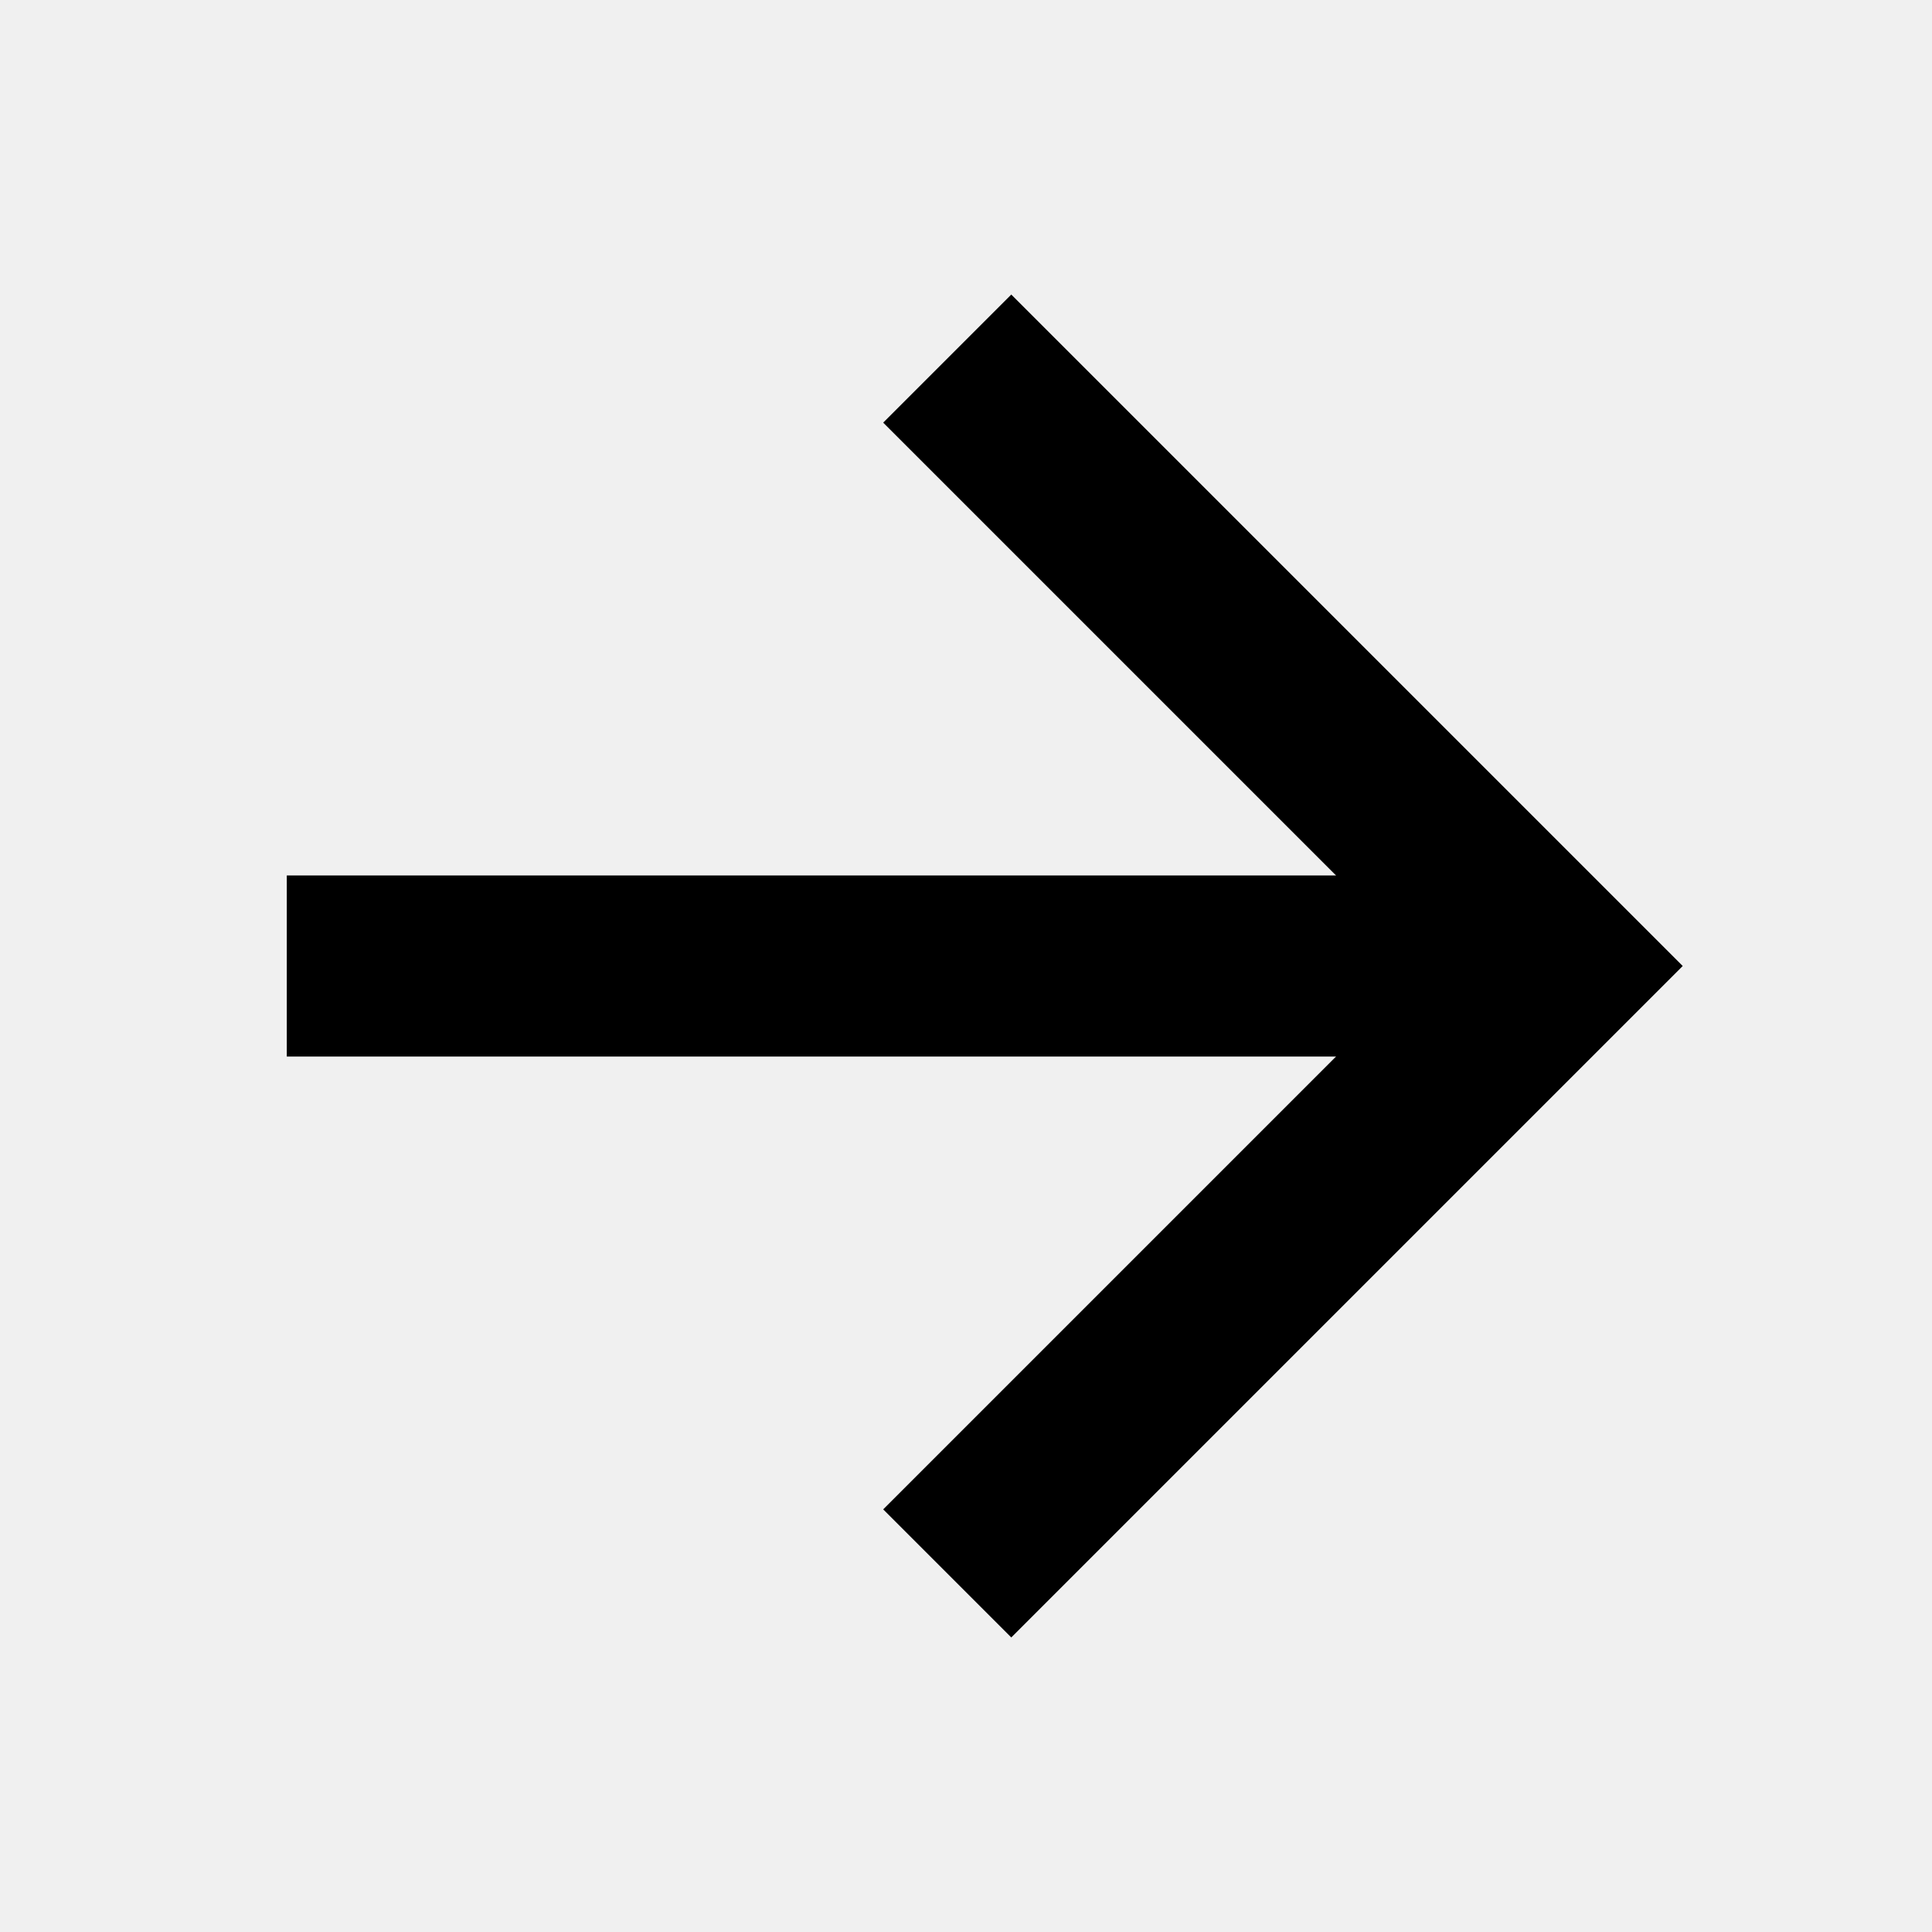
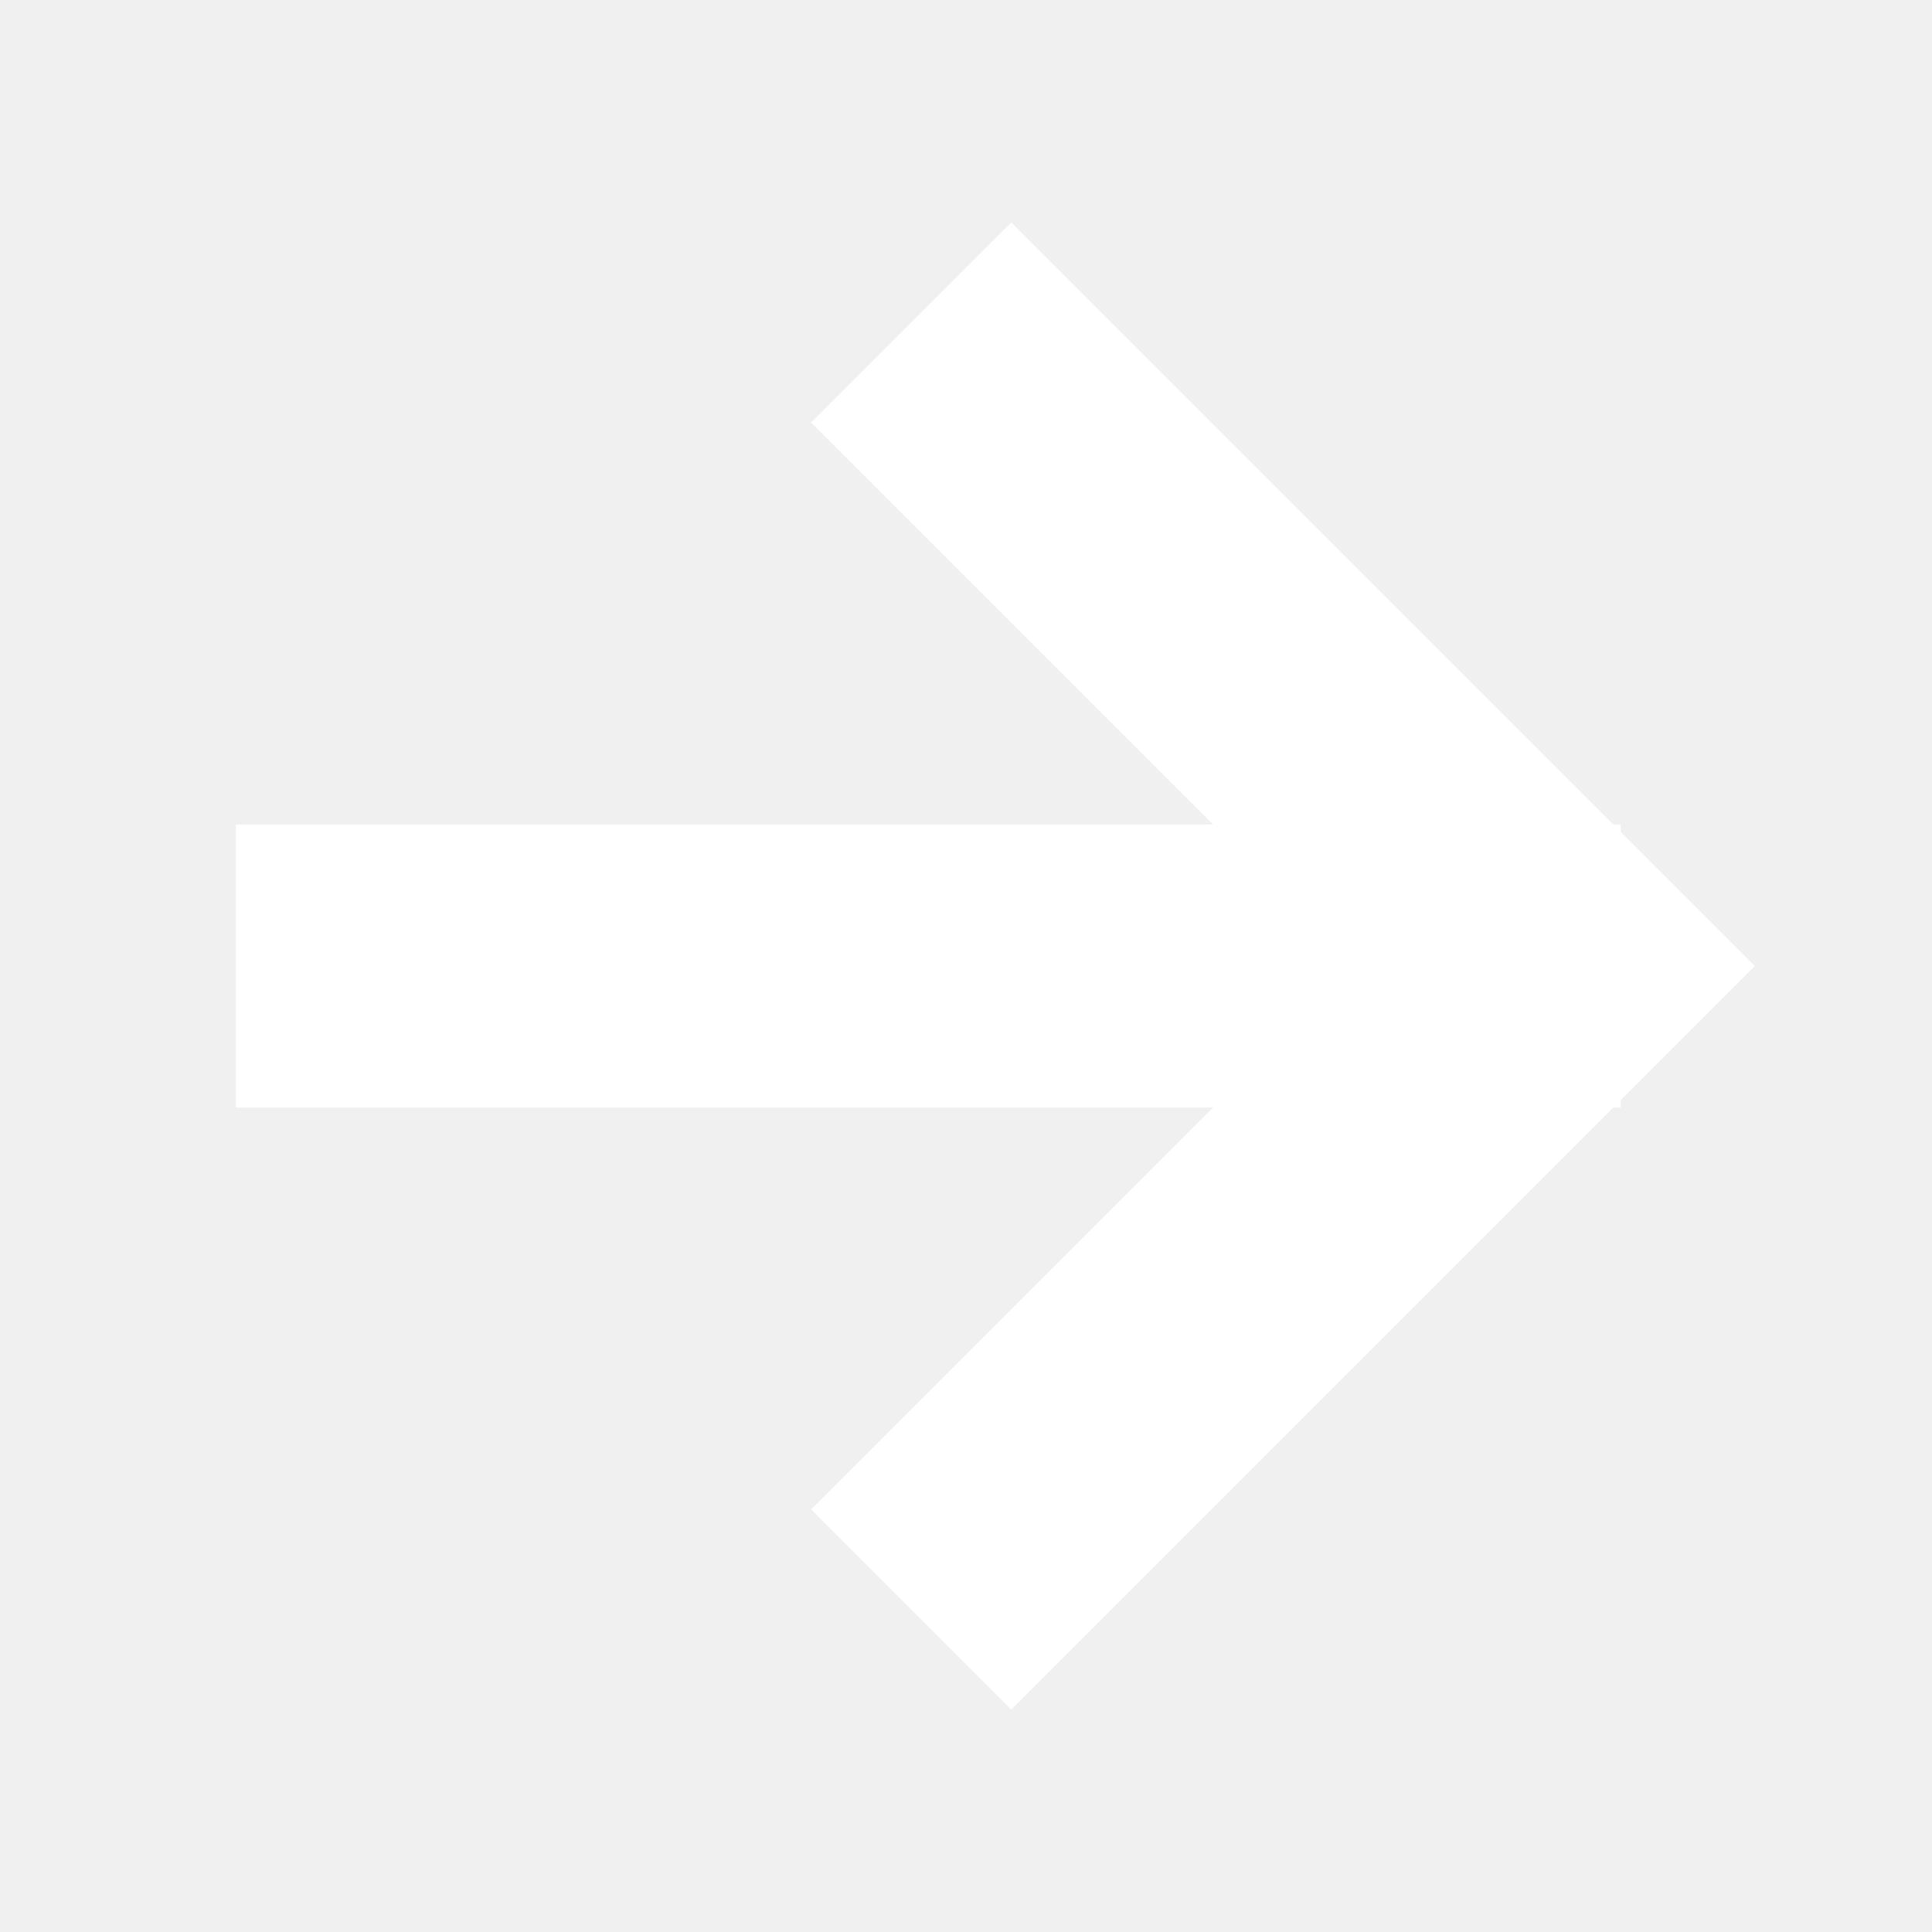
<svg xmlns="http://www.w3.org/2000/svg" width="800px" height="800px" viewBox="0 0 512 512">
-   <polyline points="268 112 412 256 268 400" style="fill:none;stroke:#000000;stroke-linecap:square;stroke-miterlimit:10;stroke-width:48px" />
-   <line x1="392" y1="256" x2="100" y2="256" style="fill:none;stroke:#000000;stroke-linecap:square;stroke-miterlimit:10;stroke-width:48px" />
+   <polyline points="268 112 412 256 268 400" style="fill:none;stroke:#ffffff;stroke-linecap:square;stroke-miterlimit:10;stroke-width:75px" />
+   <line x1="392" y1="256" x2="100" y2="256" style="fill:none;stroke:#ffffff;stroke-linecap:square;stroke-miterlimit:10;stroke-width:75px" />
</svg>
